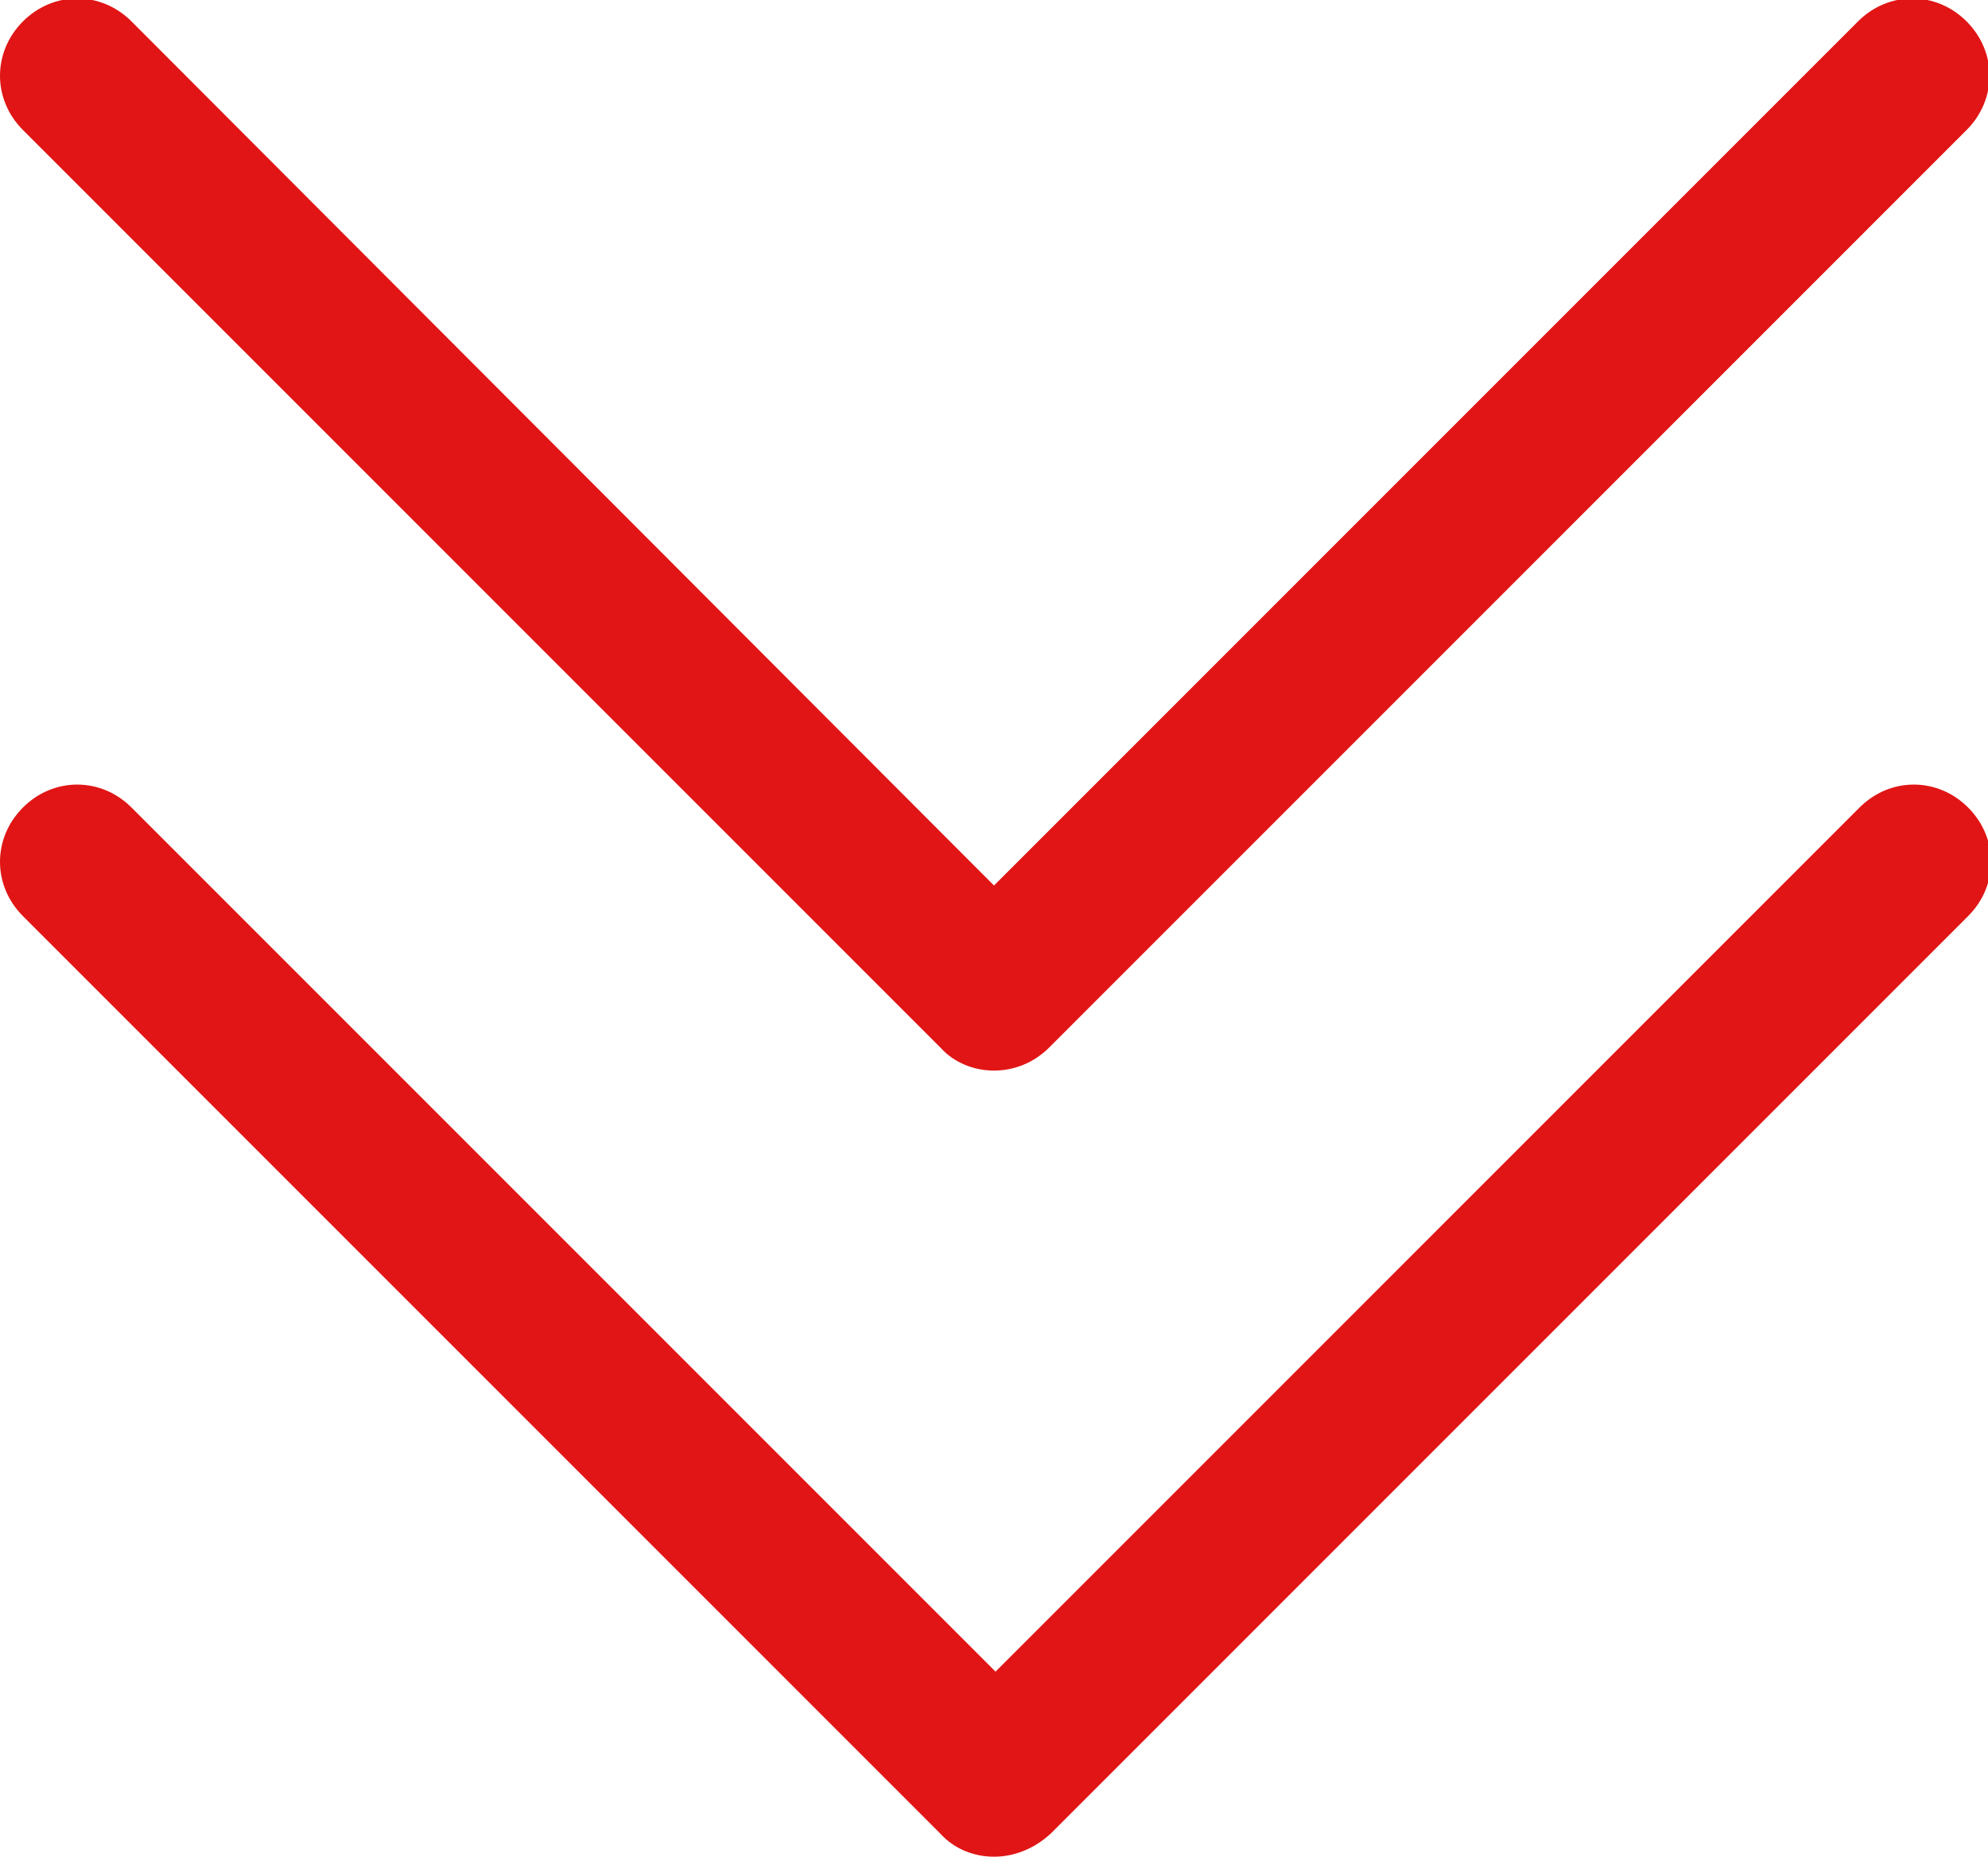
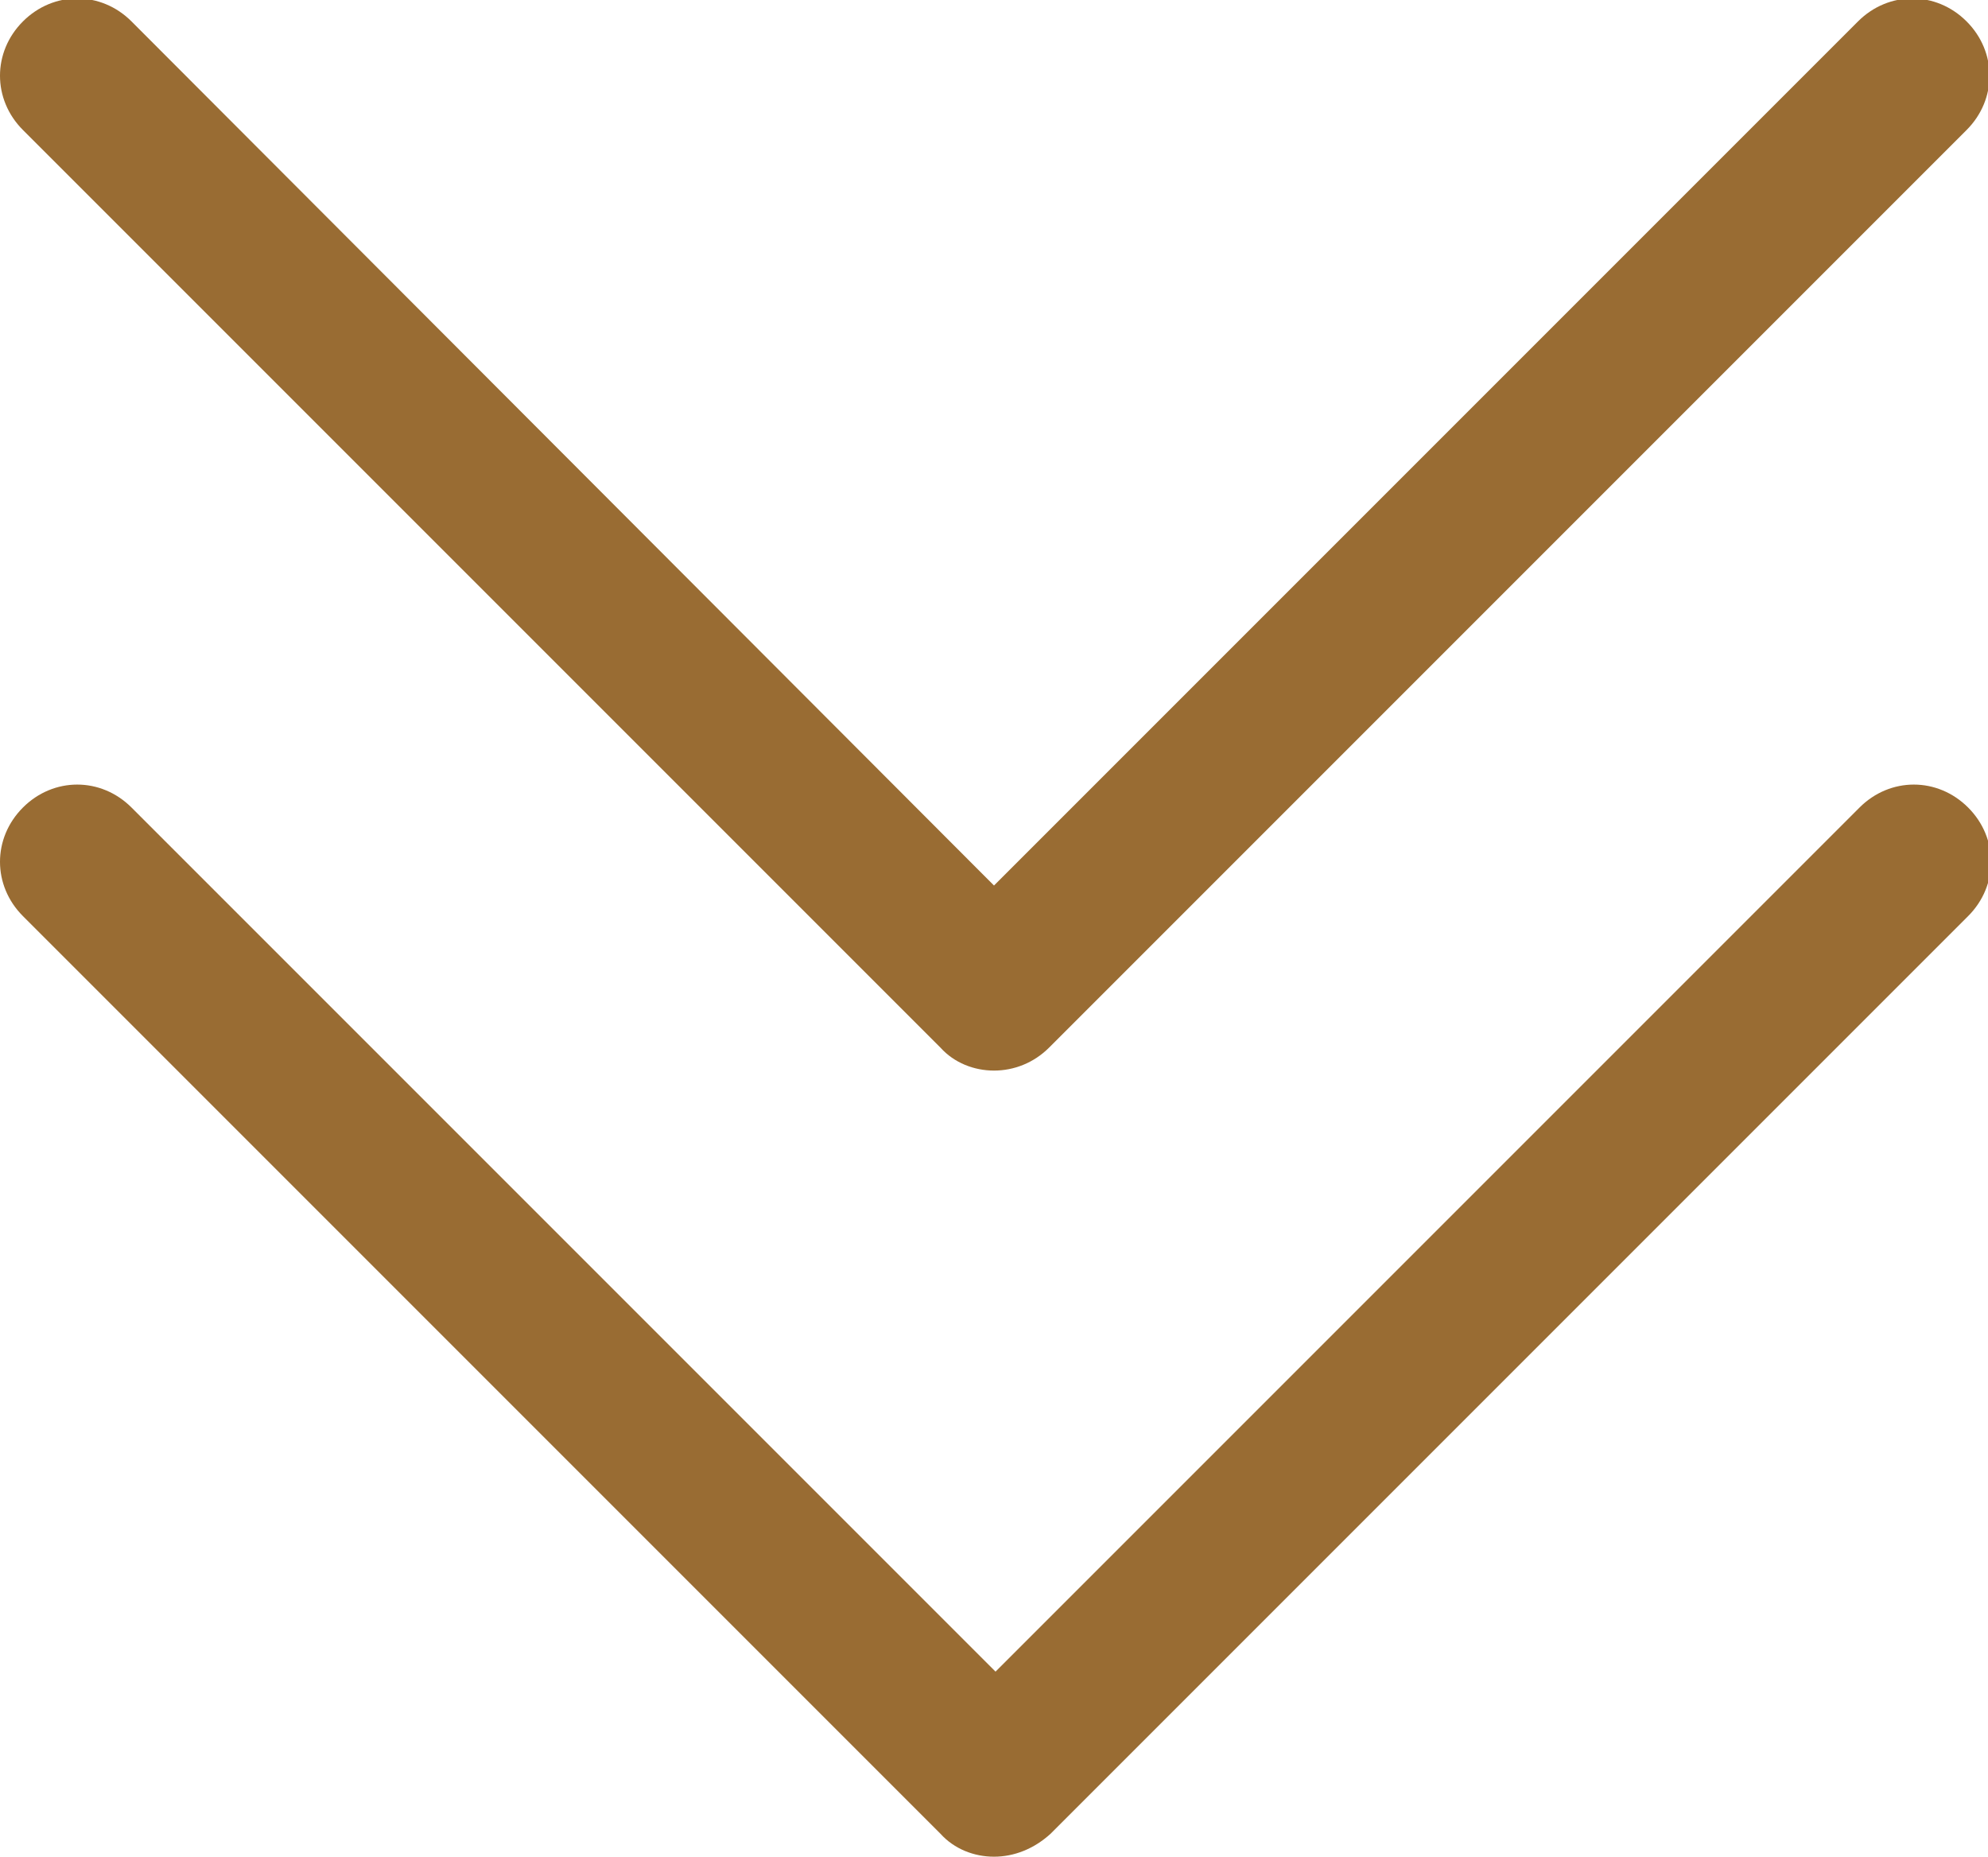
<svg xmlns="http://www.w3.org/2000/svg" version="1.1" id="圖層_1" x="0px" y="0px" viewBox="0 0 13 12.14" style="enable-background:new 0 0 13 12.14;" xml:space="preserve">
  <style type="text/css">
- 	.st0{fill:#E11515;}
+ 	.st0{fill:#996c33;}
	.st1{fill:#999999;}
</style>
  <g>
    <path class="st0" d="M6.5,7C6.37,7,6.24,6.95,6.15,6.85l-6-6c-0.2-0.2-0.2-0.51,0-0.71s0.51-0.2,0.71,0L6.5,5.79l5.65-5.65   c0.2-0.2,0.51-0.2,0.71,0s0.2,0.51,0,0.71l-6,6C6.76,6.95,6.63,7,6.5,7z" />
    <path class="st0" d="M6.5,12.14c-0.13,0-0.26-0.05-0.35-0.15l-6-6c-0.2-0.2-0.2-0.51,0-0.71s0.51-0.2,0.71,0l5.65,5.65l5.65-5.65   c0.2-0.2,0.51-0.2,0.71,0s0.2,0.51,0,0.71l-6,6C6.76,12.09,6.63,12.14,6.5,12.14z" />
  </g>
</svg>
